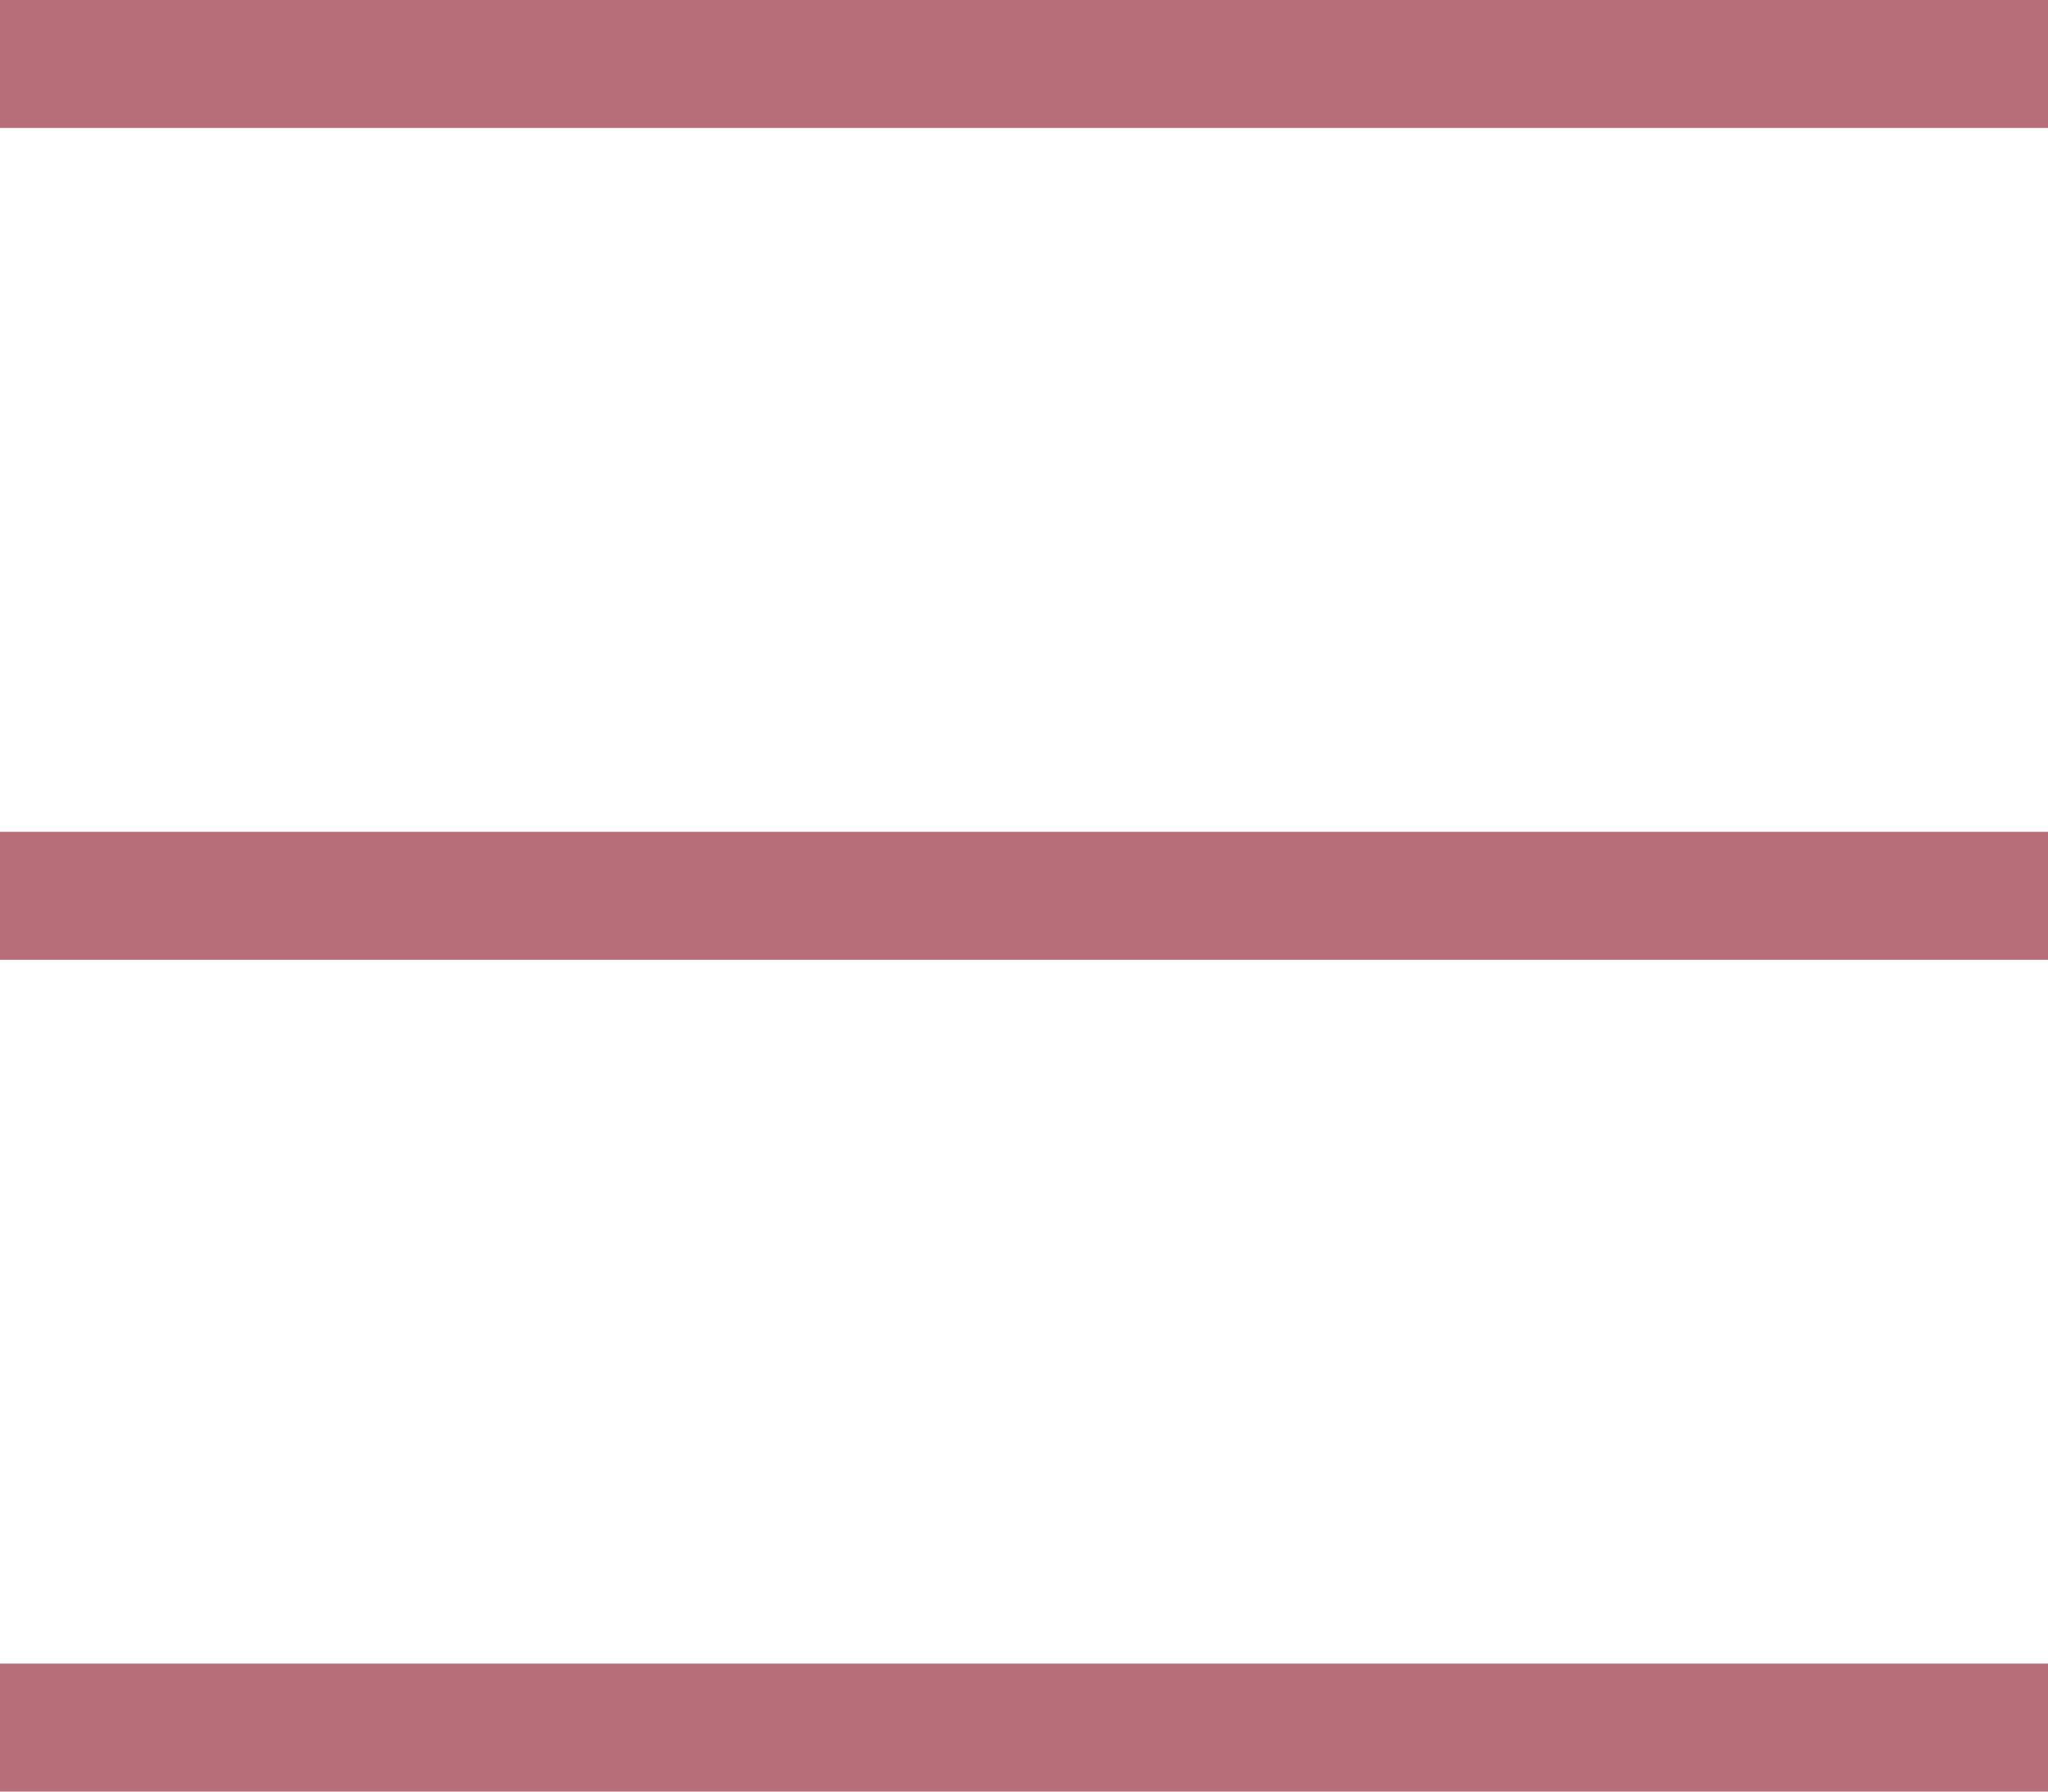
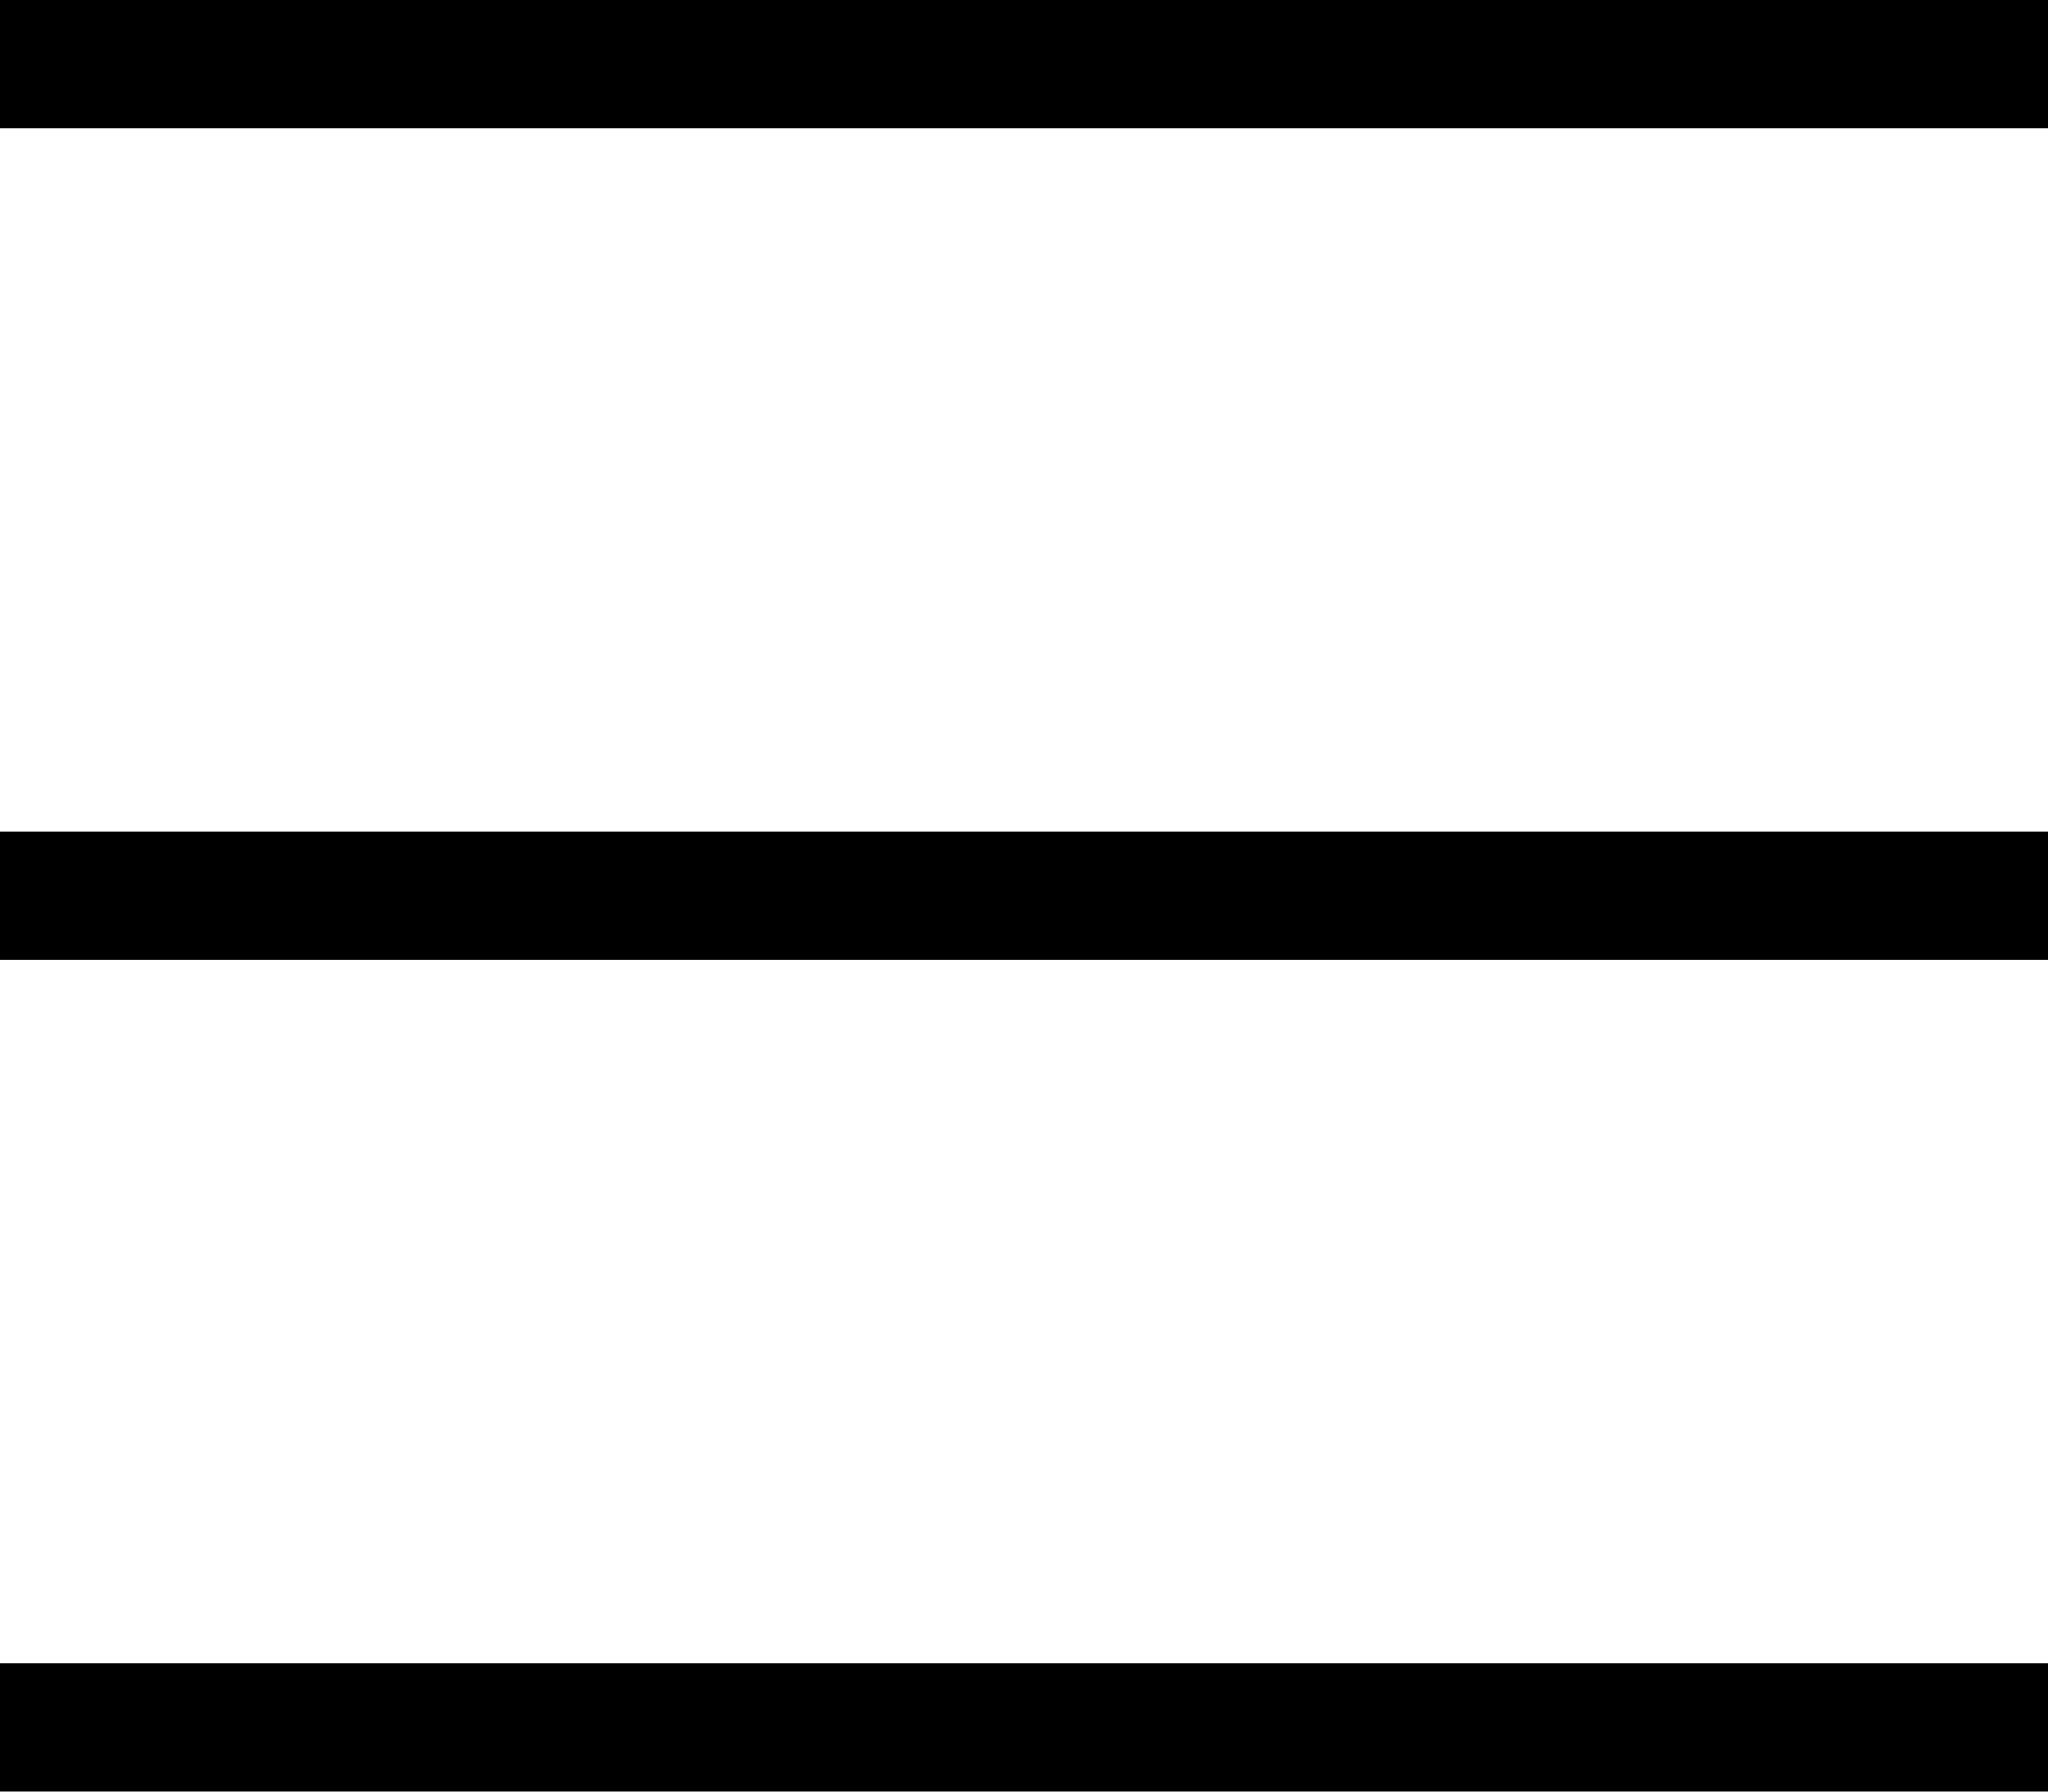
<svg xmlns="http://www.w3.org/2000/svg" width="32" height="28" viewBox="0 0 32 28" fill="none">
-   <line y1="1" x2="32" y2="1" stroke="#B76E79" stroke-width="2" />
-   <line y1="14" x2="32" y2="14" stroke="#B76E79" stroke-width="2" />
-   <line y1="27" x2="32" y2="27" stroke="#B76E79" stroke-width="2" />
+   <line y1="1" x2="32" y2="1" stroke="#000000" stroke-width="2" />
+   <line y1="14" x2="32" y2="14" stroke="#000000" stroke-width="2" />
+   <line y1="27" x2="32" y2="27" stroke="#000000" stroke-width="2" />
</svg>
